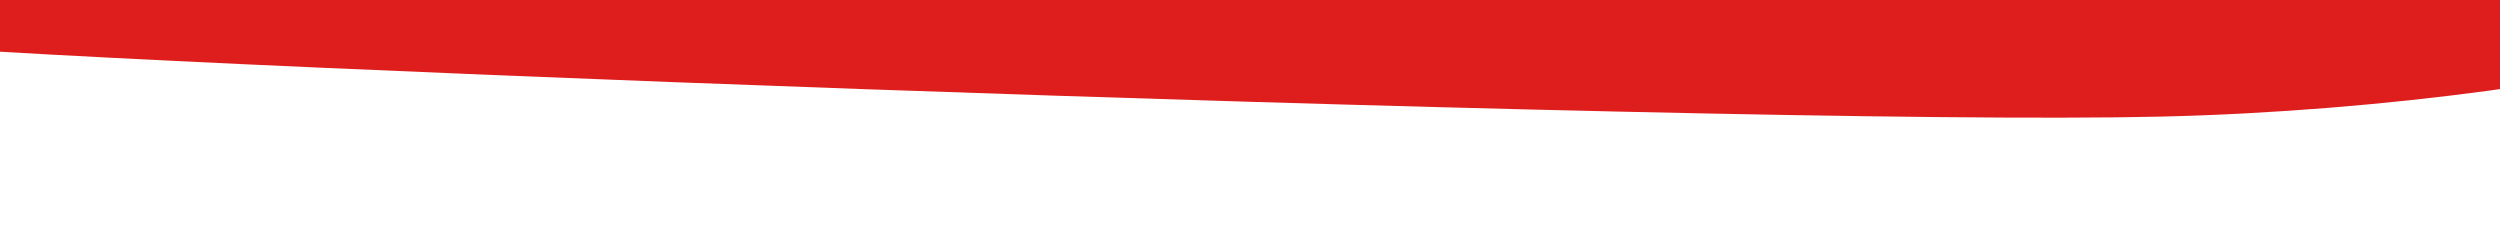
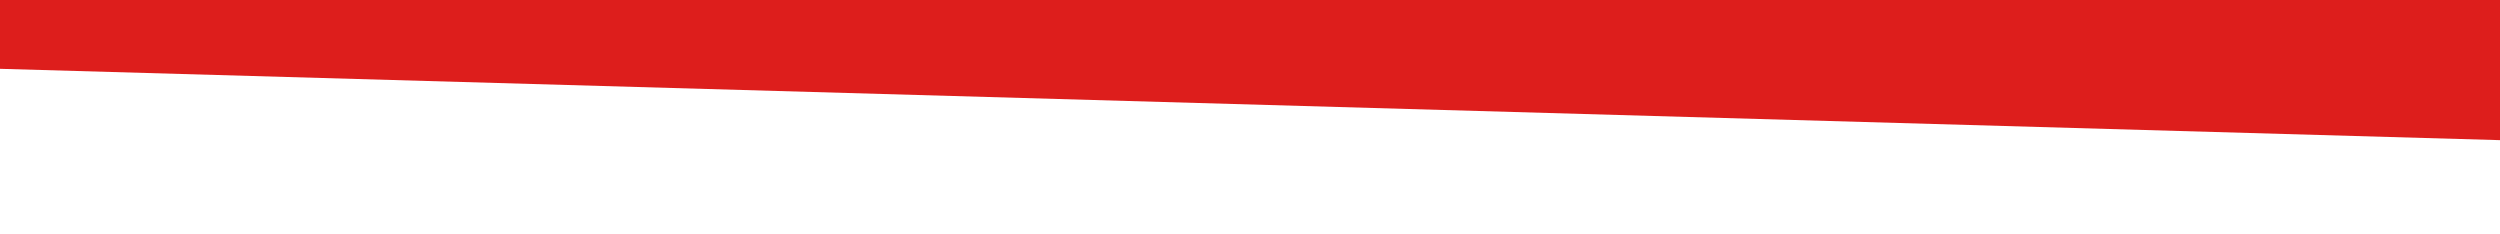
<svg xmlns="http://www.w3.org/2000/svg" viewBox="0 0 1072 100">
-   <path fill="#DD1E1C" fill-rule="evenodd" d="M1135.43-27.16C858.17-56.8 263.35-41.31 126.47-38.2-114.96-32.68-140.56-8.26-62.27 17c24.88 8.02 796.43 37.49 988.95 33 192.53-4.49 397.9-56.94 208.75-77.16z" />
+   <path fill="#DD1E1C" fill-rule="evenodd" d="M-32.89 28.57l1125.7 32.12-.56-86.4S63.21-58.09-32.89-55.86c-96.1 2.22 0 84.43 0 84.43z" />
</svg>
